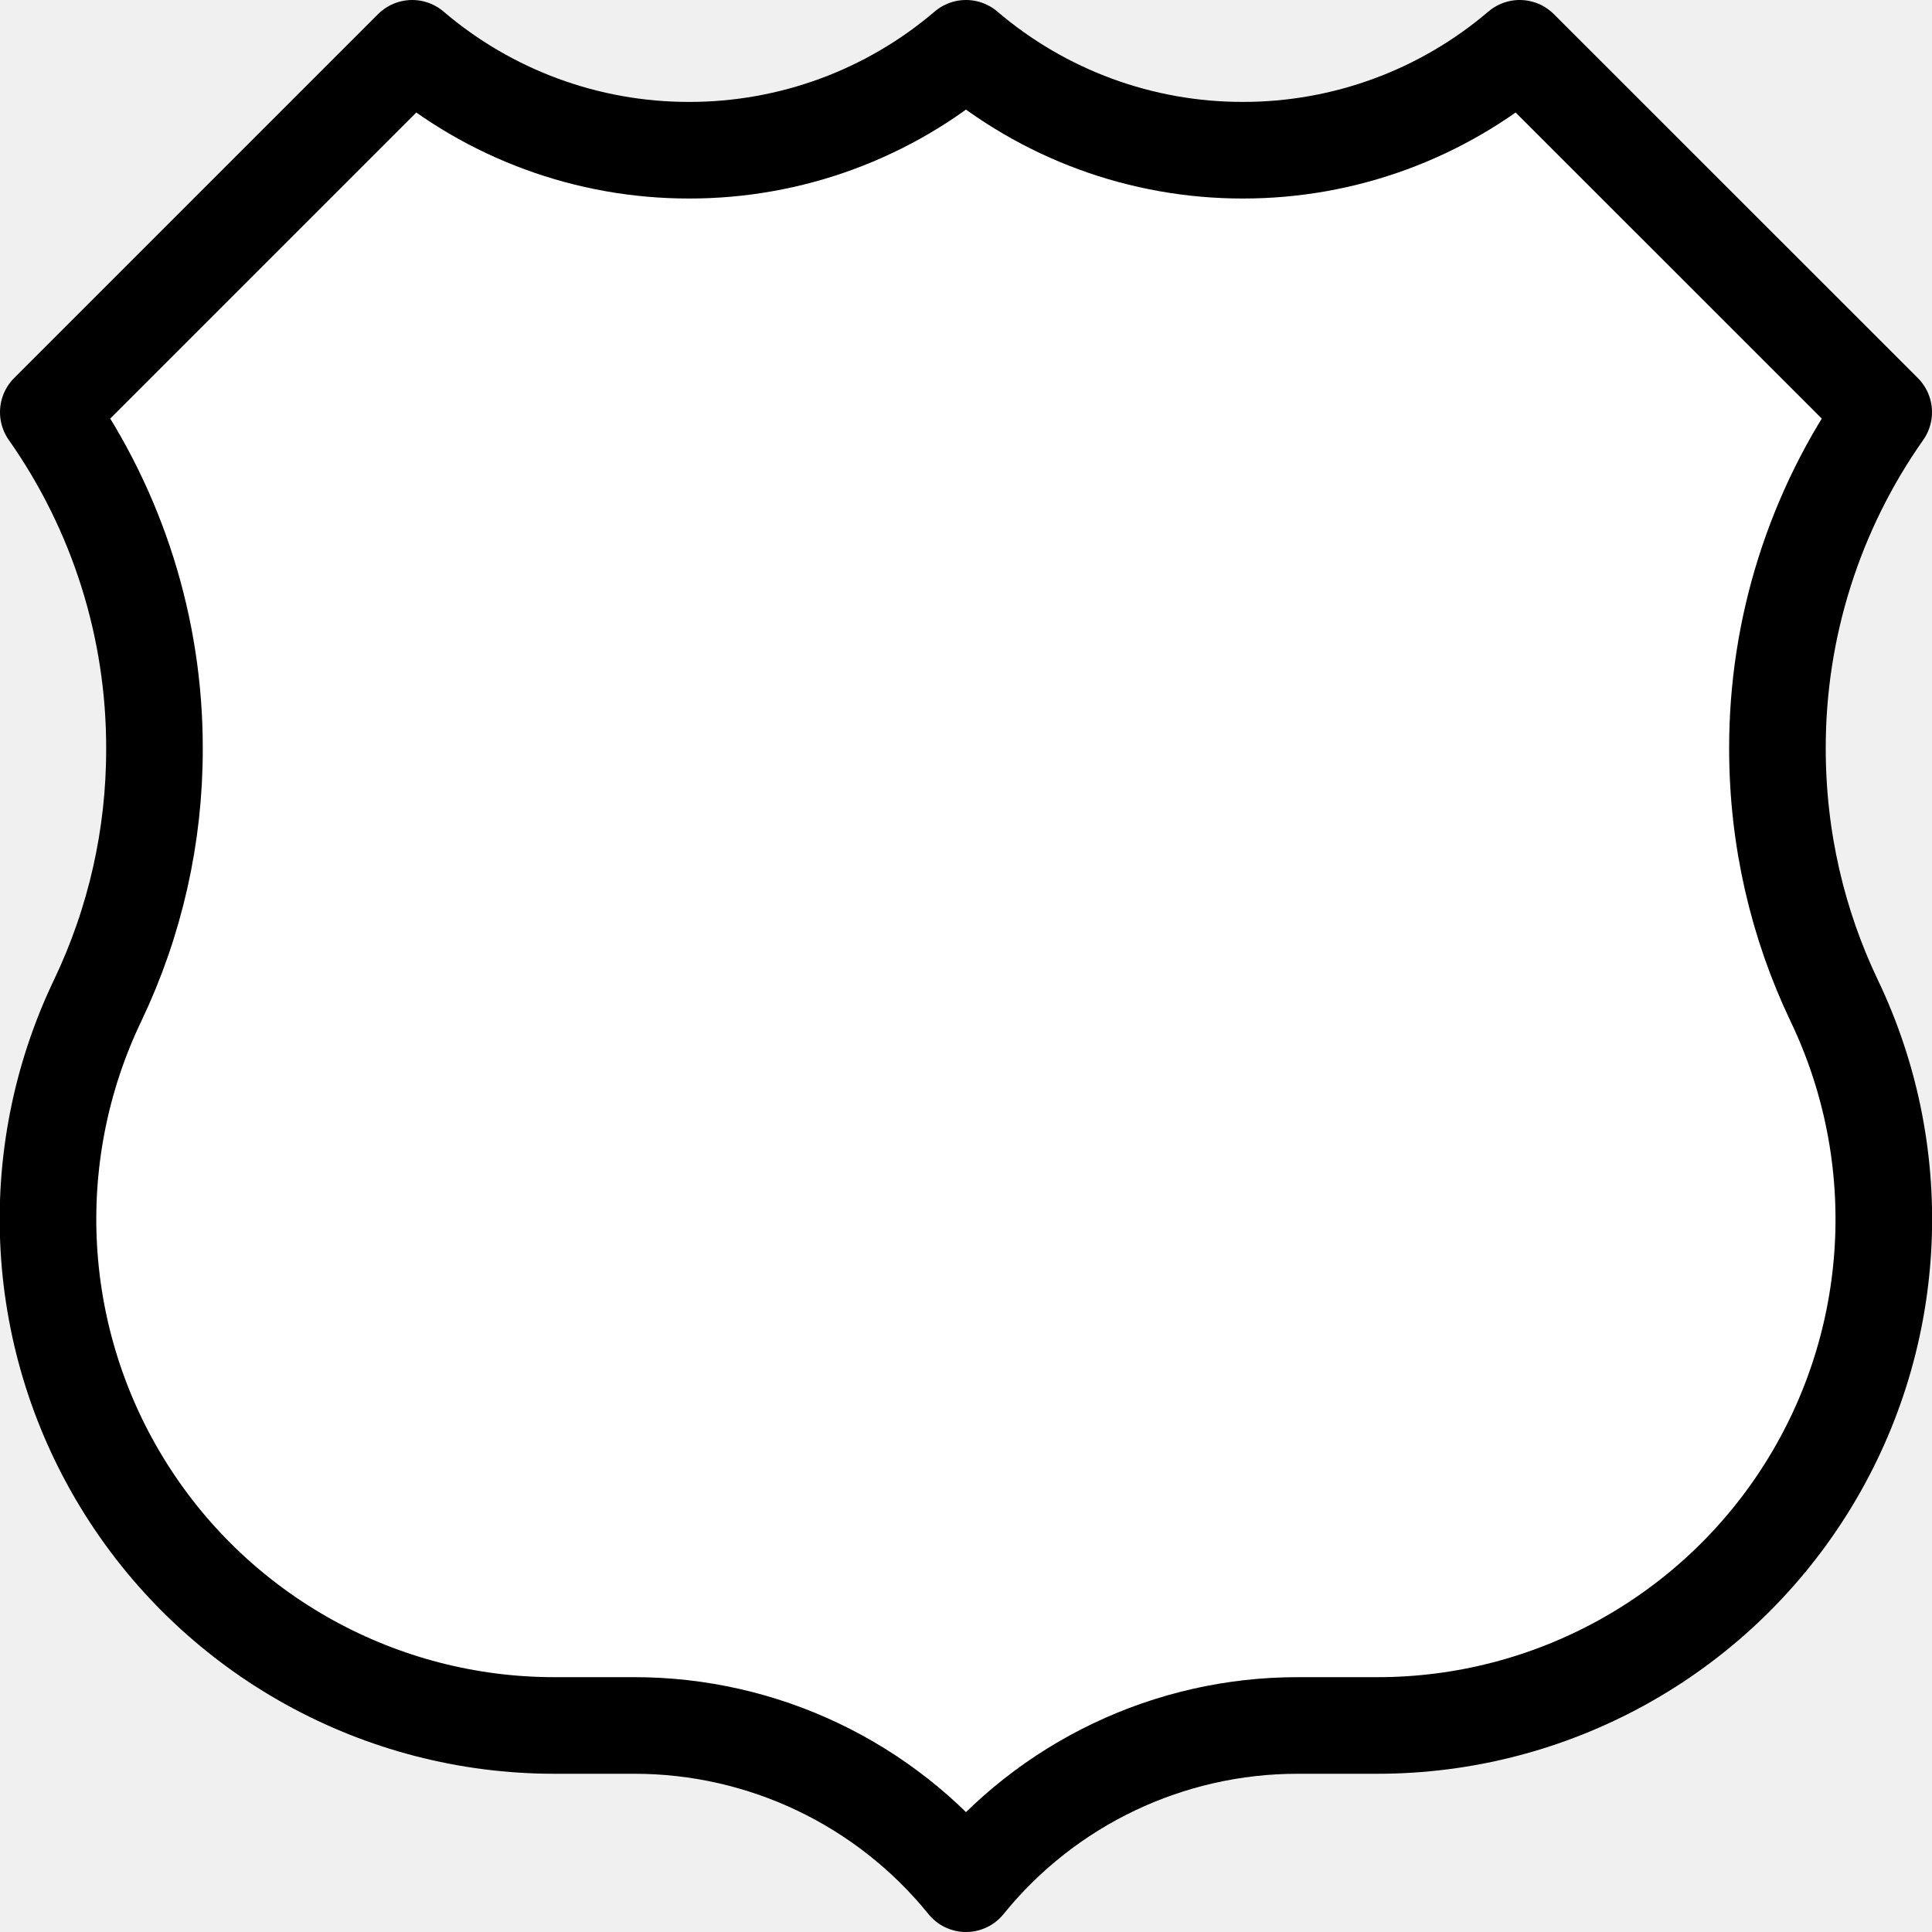
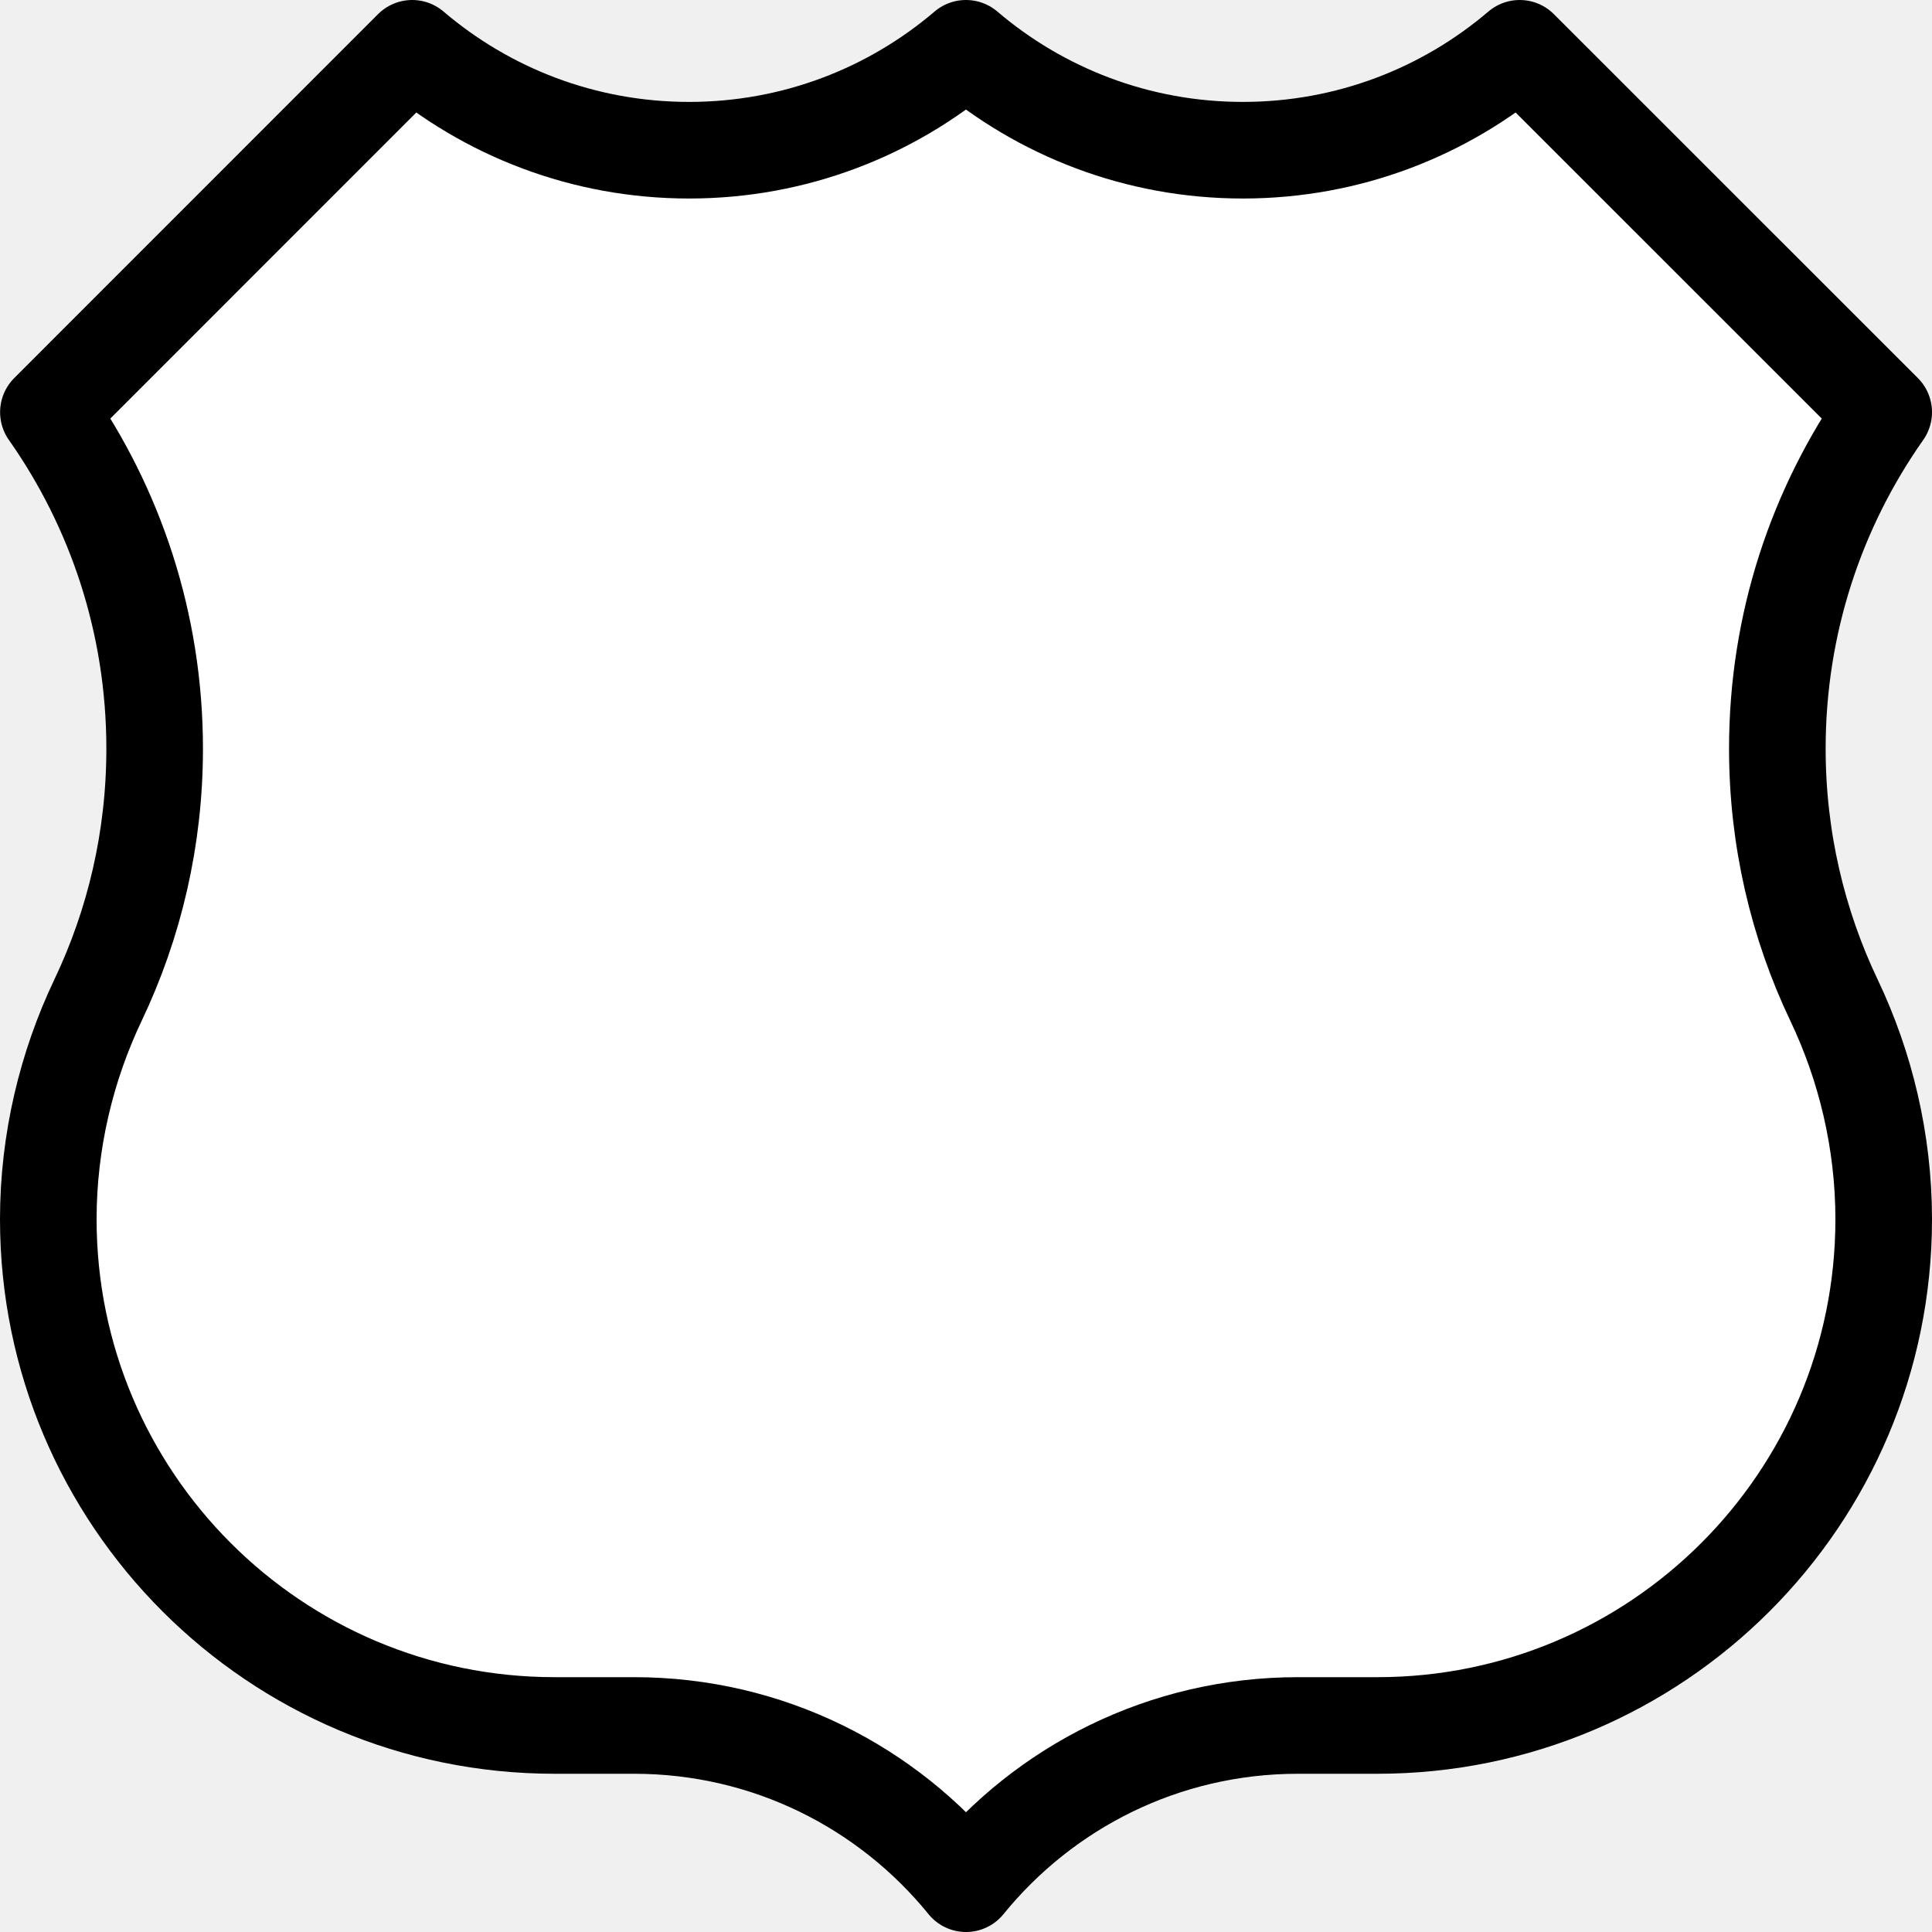
<svg xmlns="http://www.w3.org/2000/svg" width="20" height="20">
-   <path d="M10 .5a4.405 4.405 0 0 0 2.866 1.055A4.405 4.405 0 0 0 15.732.5L19.5 4.267a6.033 6.033 0 0 0-1.1 3.483c0 .933.21 1.816.586 2.605a5.241 5.241 0 0 1-4.728 7.507h-.822A4.414 4.414 0 0 0 10 19.5a4.414 4.414 0 0 0-3.436-1.638H5.74a5.241 5.241 0 0 1-4.728-7.507 6.024 6.024 0 0 0 .587-2.605A6.033 6.033 0 0 0 .5 4.267L4.267.5a4.405 4.405 0 0 0 2.866 1.055A4.405 4.405 0 0 0 10 .5z" fill="#fff" fill-rule="evenodd" stroke="#000" stroke-linecap="round" stroke-linejoin="round" stroke-miterlimit="3.864" stroke-width="1.178" style="stroke:#000;stroke-width:1;stroke-miterlimit:3.864;stroke-dasharray:none;stroke-opacity:1" />
+   <path d="M 10,0.5 C 10.772,1.158 11.773,1.555 12.866,1.555 c 1.094,0 2.094,-0.397 2.866,-1.055 L 19.5,4.267 C 18.806,5.253 18.399,6.454 18.399,7.75 c 0,0.932 0.211,1.816 0.587,2.605 0.325,0.682 0.514,1.46 0.514,2.266 0,2.895 -2.347,5.241 -5.241,5.241 h -0.823 c -1.387,0 -2.625,0.639 -3.436,1.638 C 9.189,18.501 7.951,17.862 6.564,17.862 H 5.741 c -2.895,0 -5.241,-2.347 -5.241,-5.241 0,-0.806 0.189,-1.583 0.514,-2.266 0.376,-0.789 0.587,-1.672 0.587,-2.605 0,-1.296 -0.407,-2.498 -1.1,-3.483 L 4.267,0.5 C 5.039,1.158 6.04,1.555 7.133,1.555 c 1.094,0 2.094,-0.397 2.866,-1.055 z" fill="#fff" fill-rule="evenodd" stroke="#000" stroke-linecap="round" stroke-linejoin="round" stroke-miterlimit="3.864" stroke-width="1.178" style="stroke:#000;stroke-width:1;stroke-miterlimit:3.864;stroke-dasharray:none;stroke-opacity:1" />
</svg>
